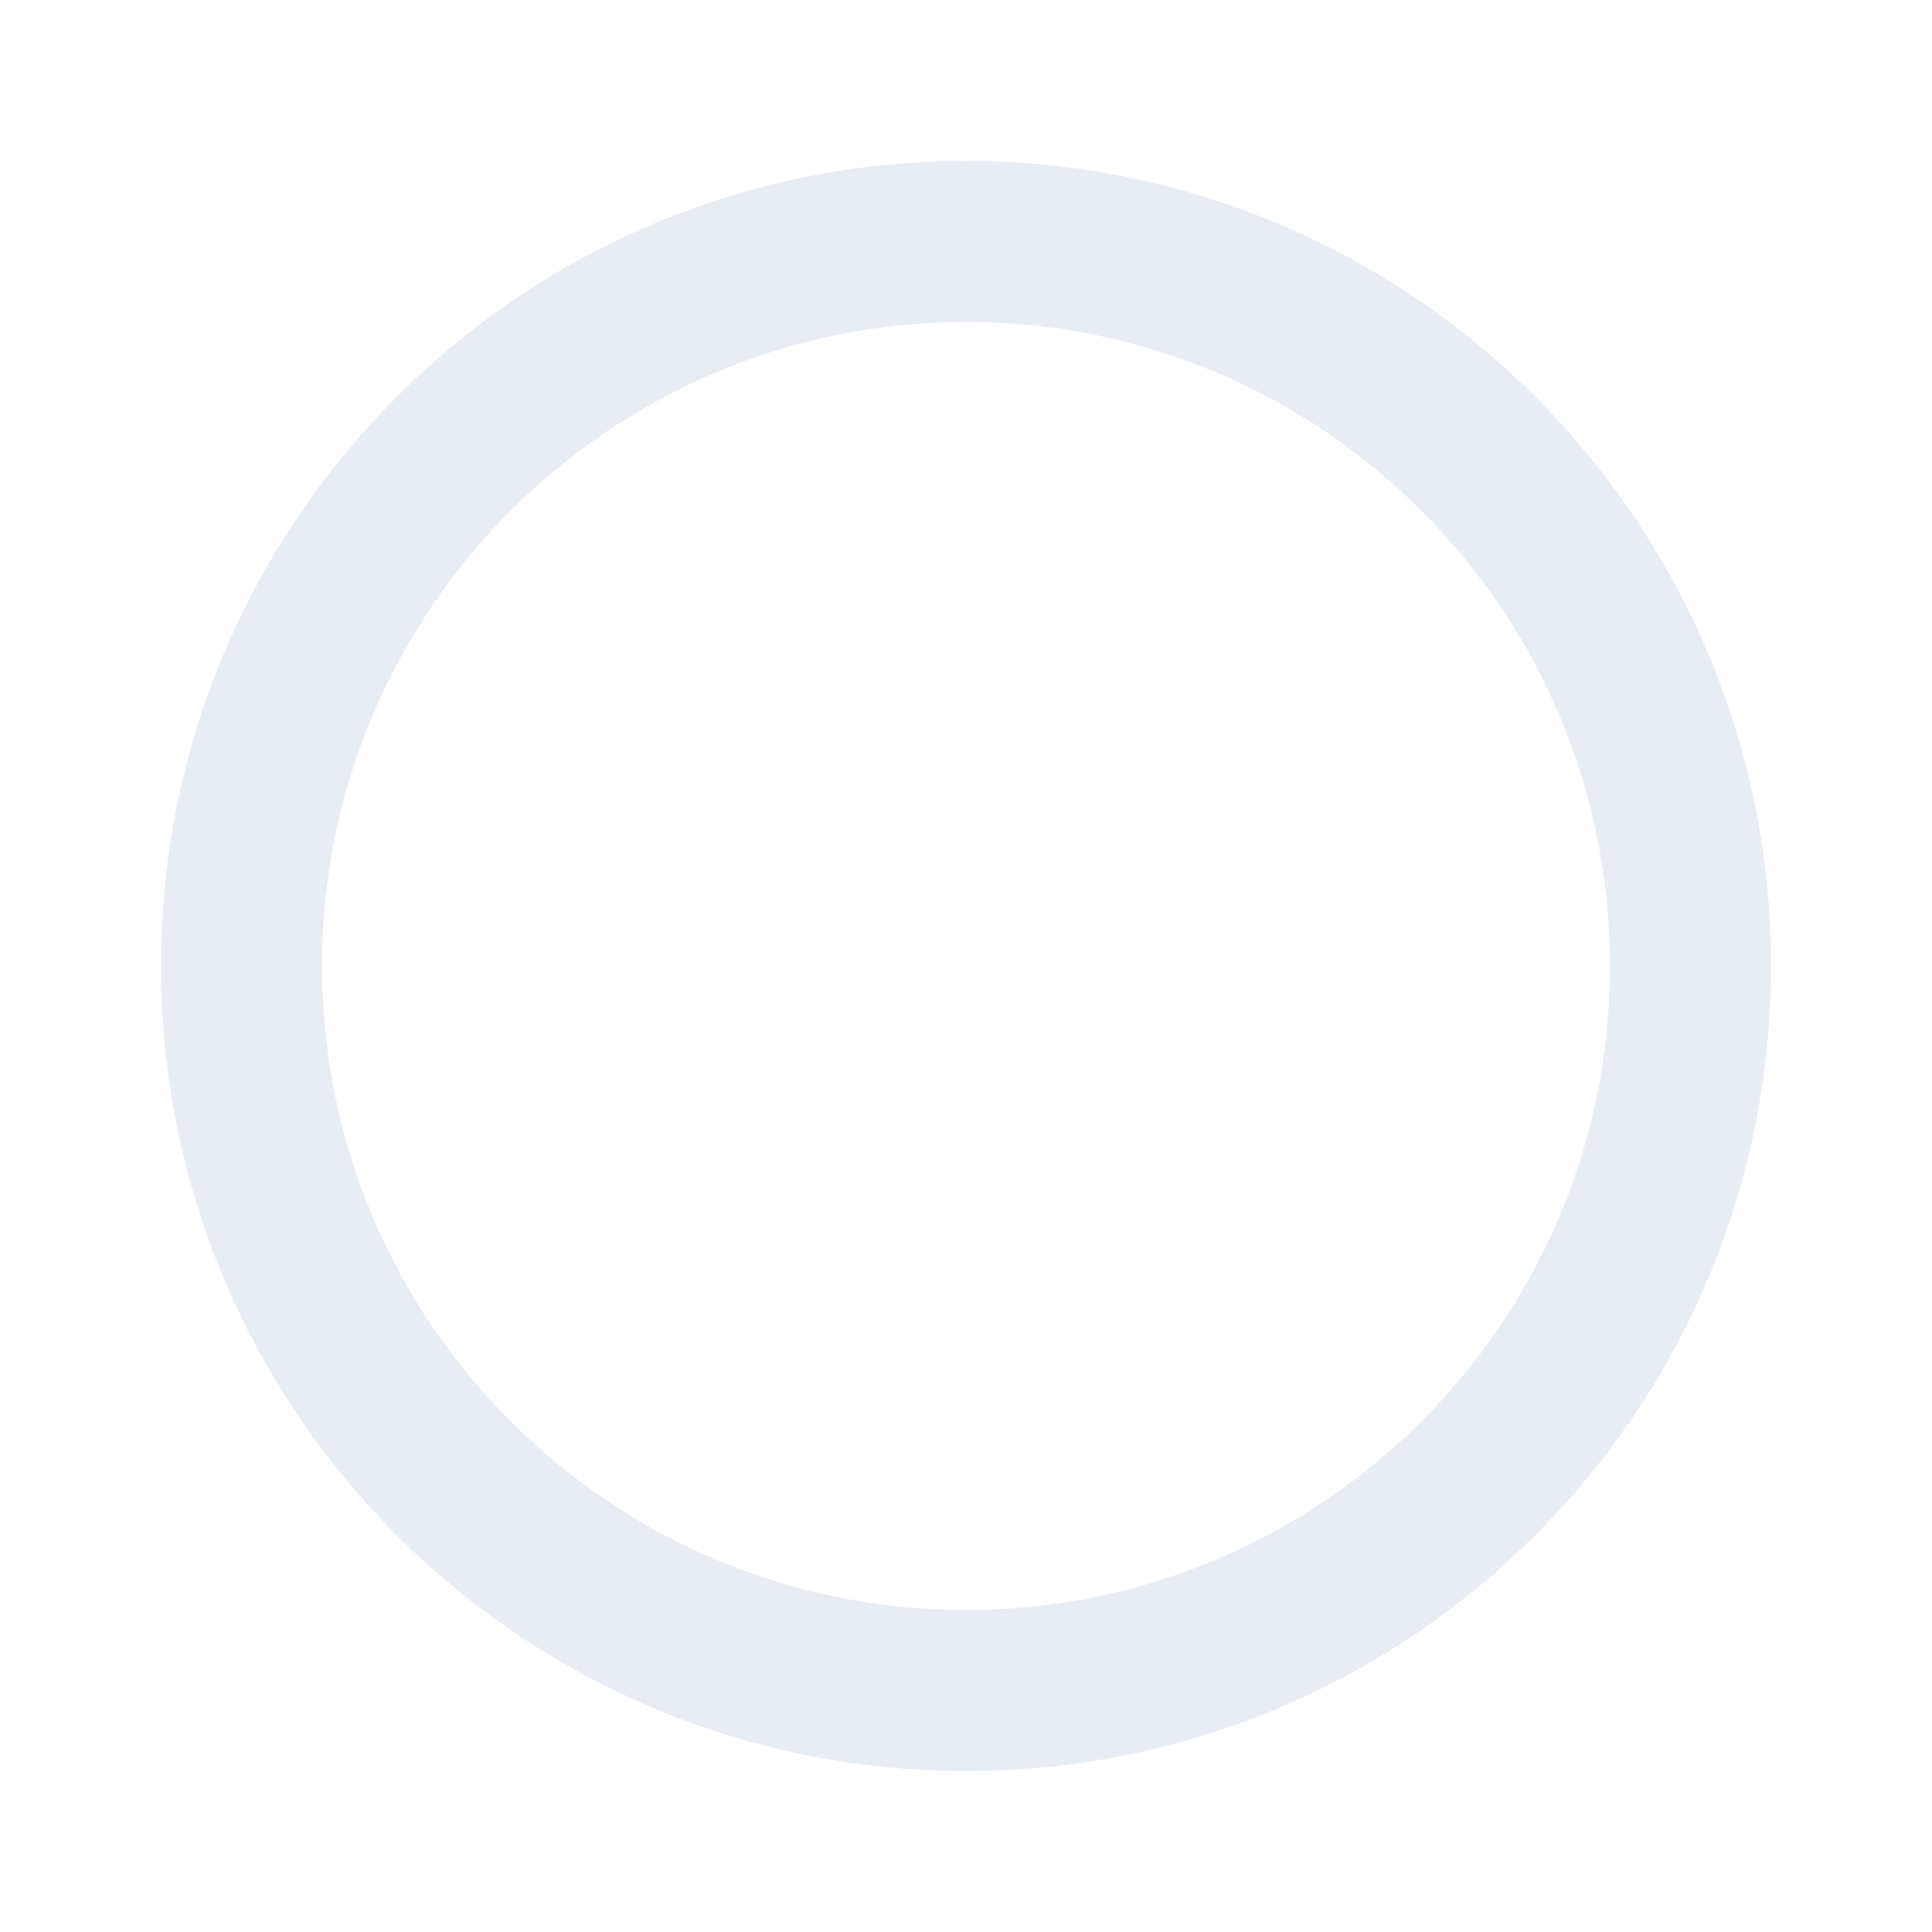
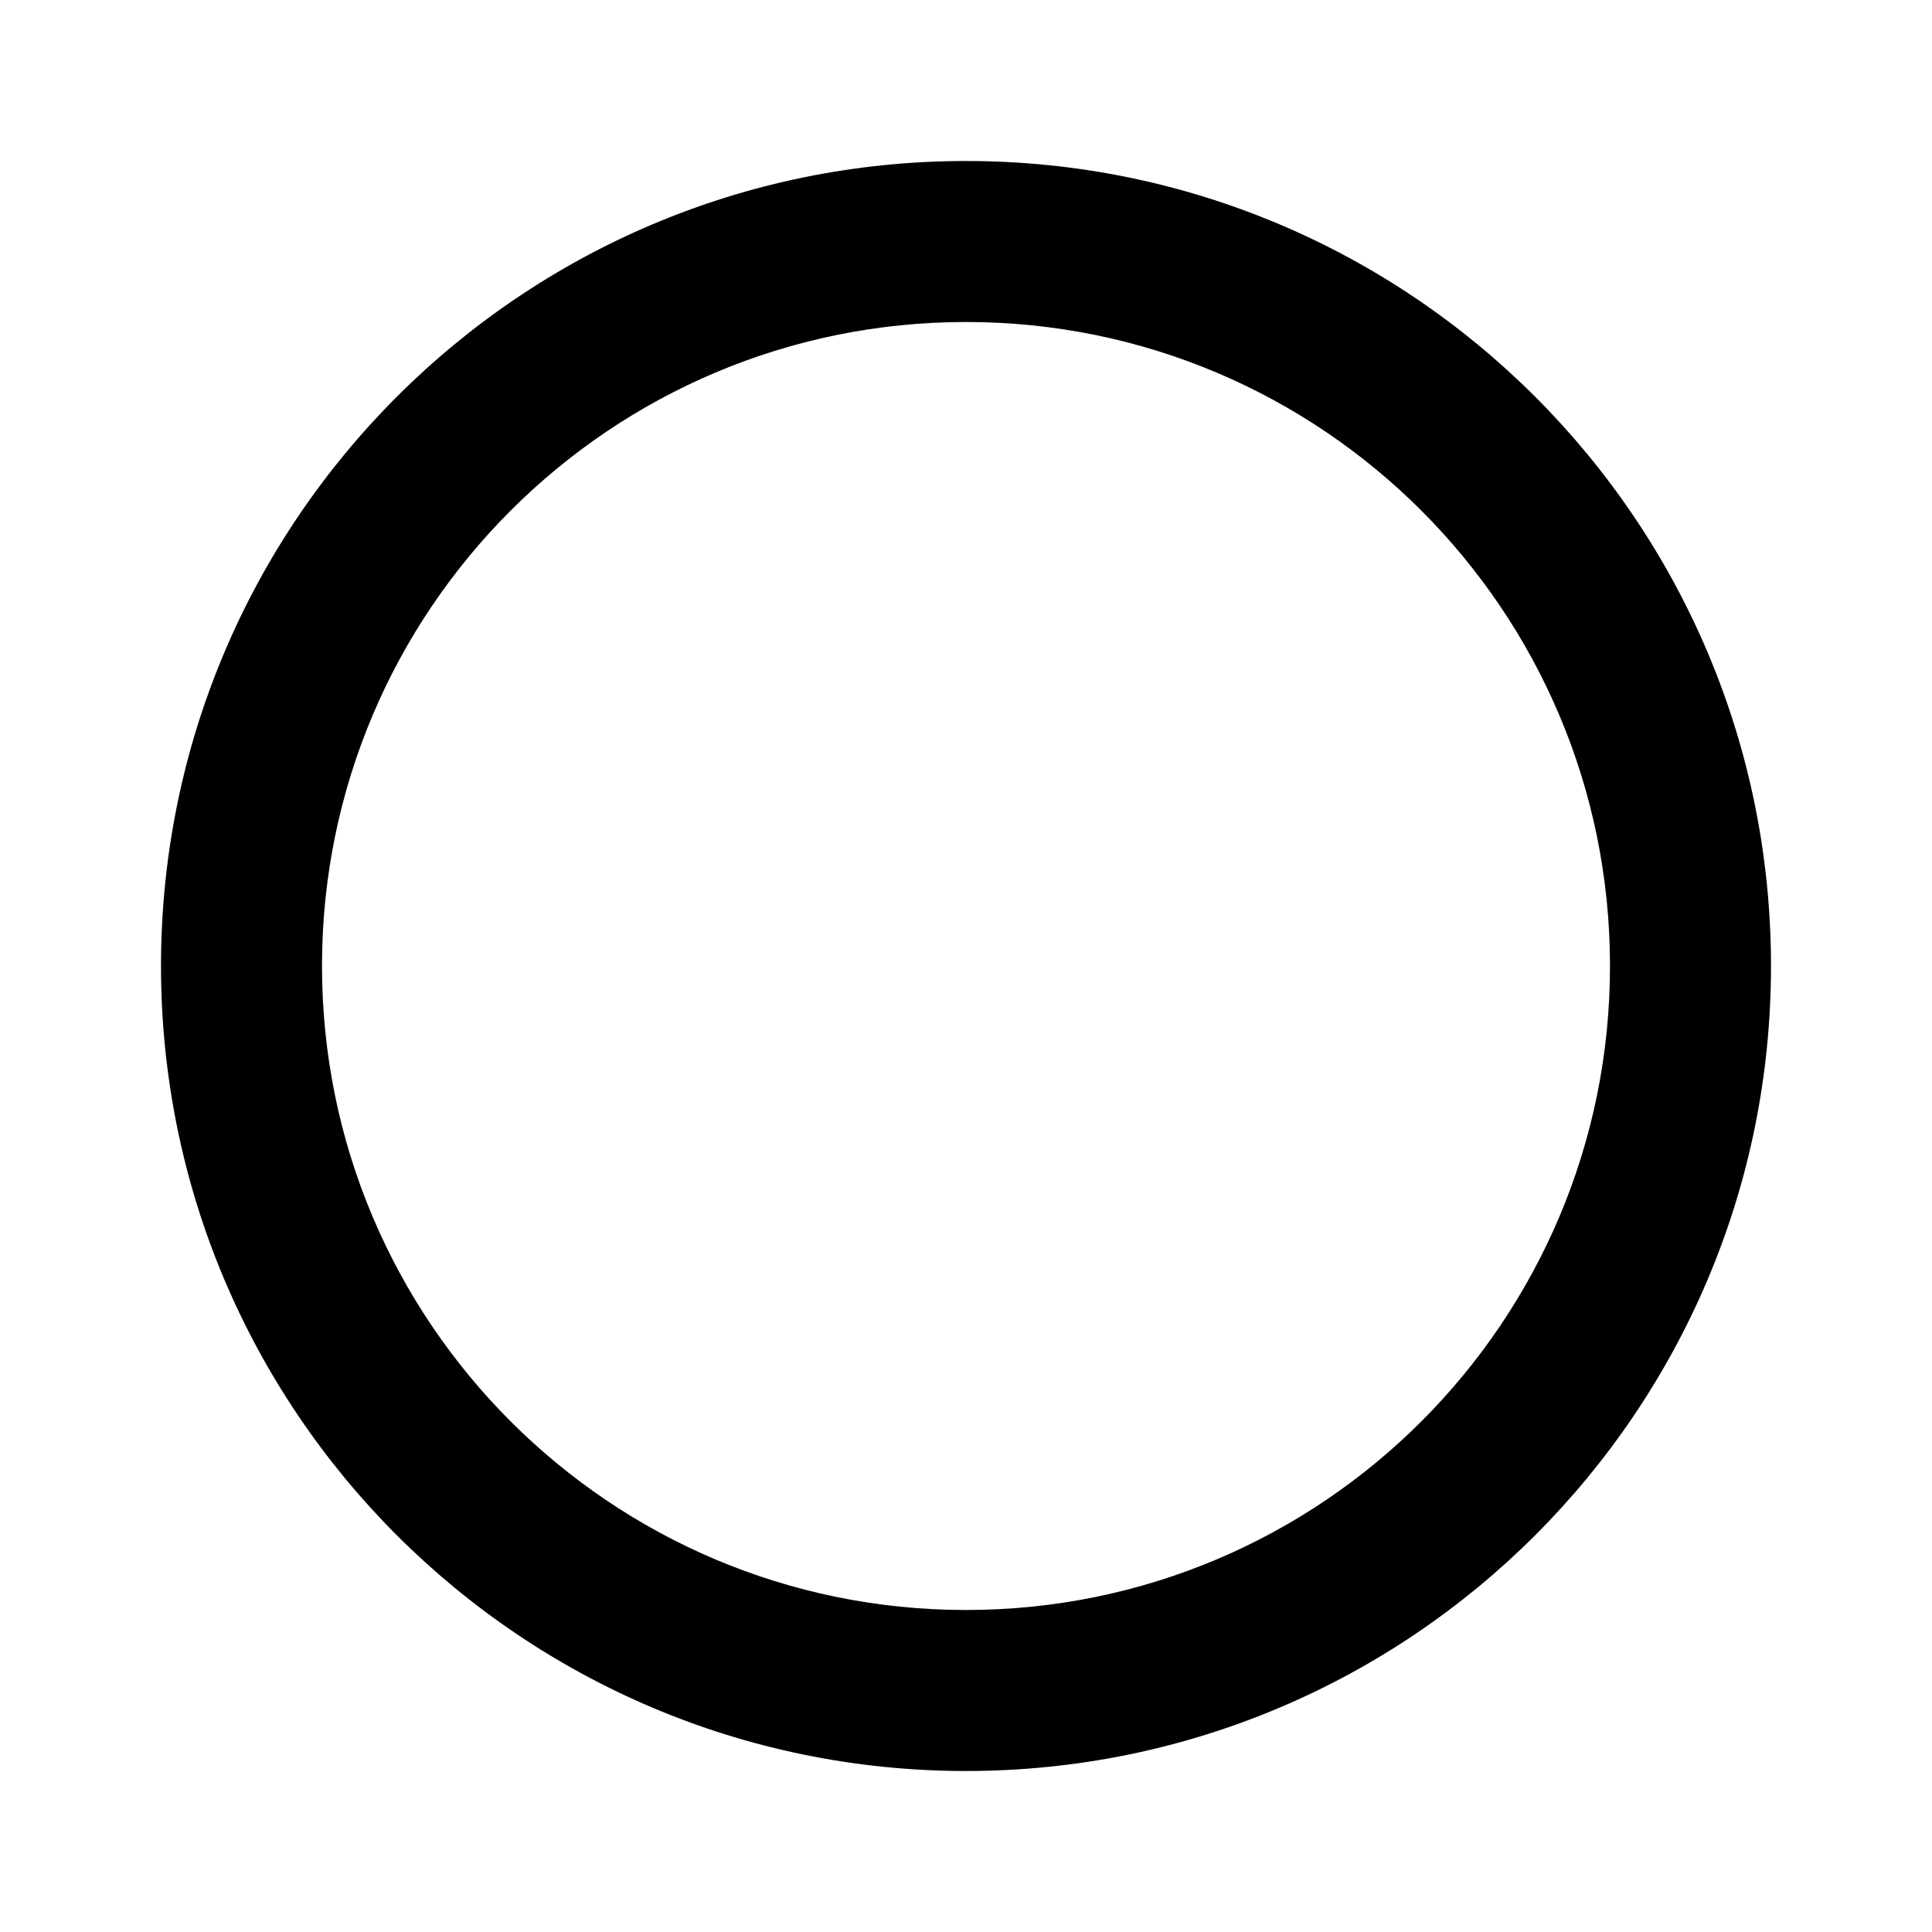
<svg xmlns="http://www.w3.org/2000/svg" viewBox="0 0 24 24">
-   <path fill="#E8ECF3" d="M12,20A8,8 0 0,1 4,12A8,8 0 0,1 12,4A8,8 0 0,1 20,12A8,8 0 0,1 12,20M12,2A10,10 0 0,0 2,12A10,10 0 0,0 12,22A10,10 0 0,0 22,12A10,10 0 0,0 12,2Z" />
+   <path fill="currentColor" d="M12,20A8,8 0 0,1 4,12A8,8 0 0,1 12,4A8,8 0 0,1 20,12A8,8 0 0,1 12,20M12,2A10,10 0 0,0 2,12A10,10 0 0,0 12,22A10,10 0 0,0 22,12A10,10 0 0,0 12,2Z" />
</svg>
